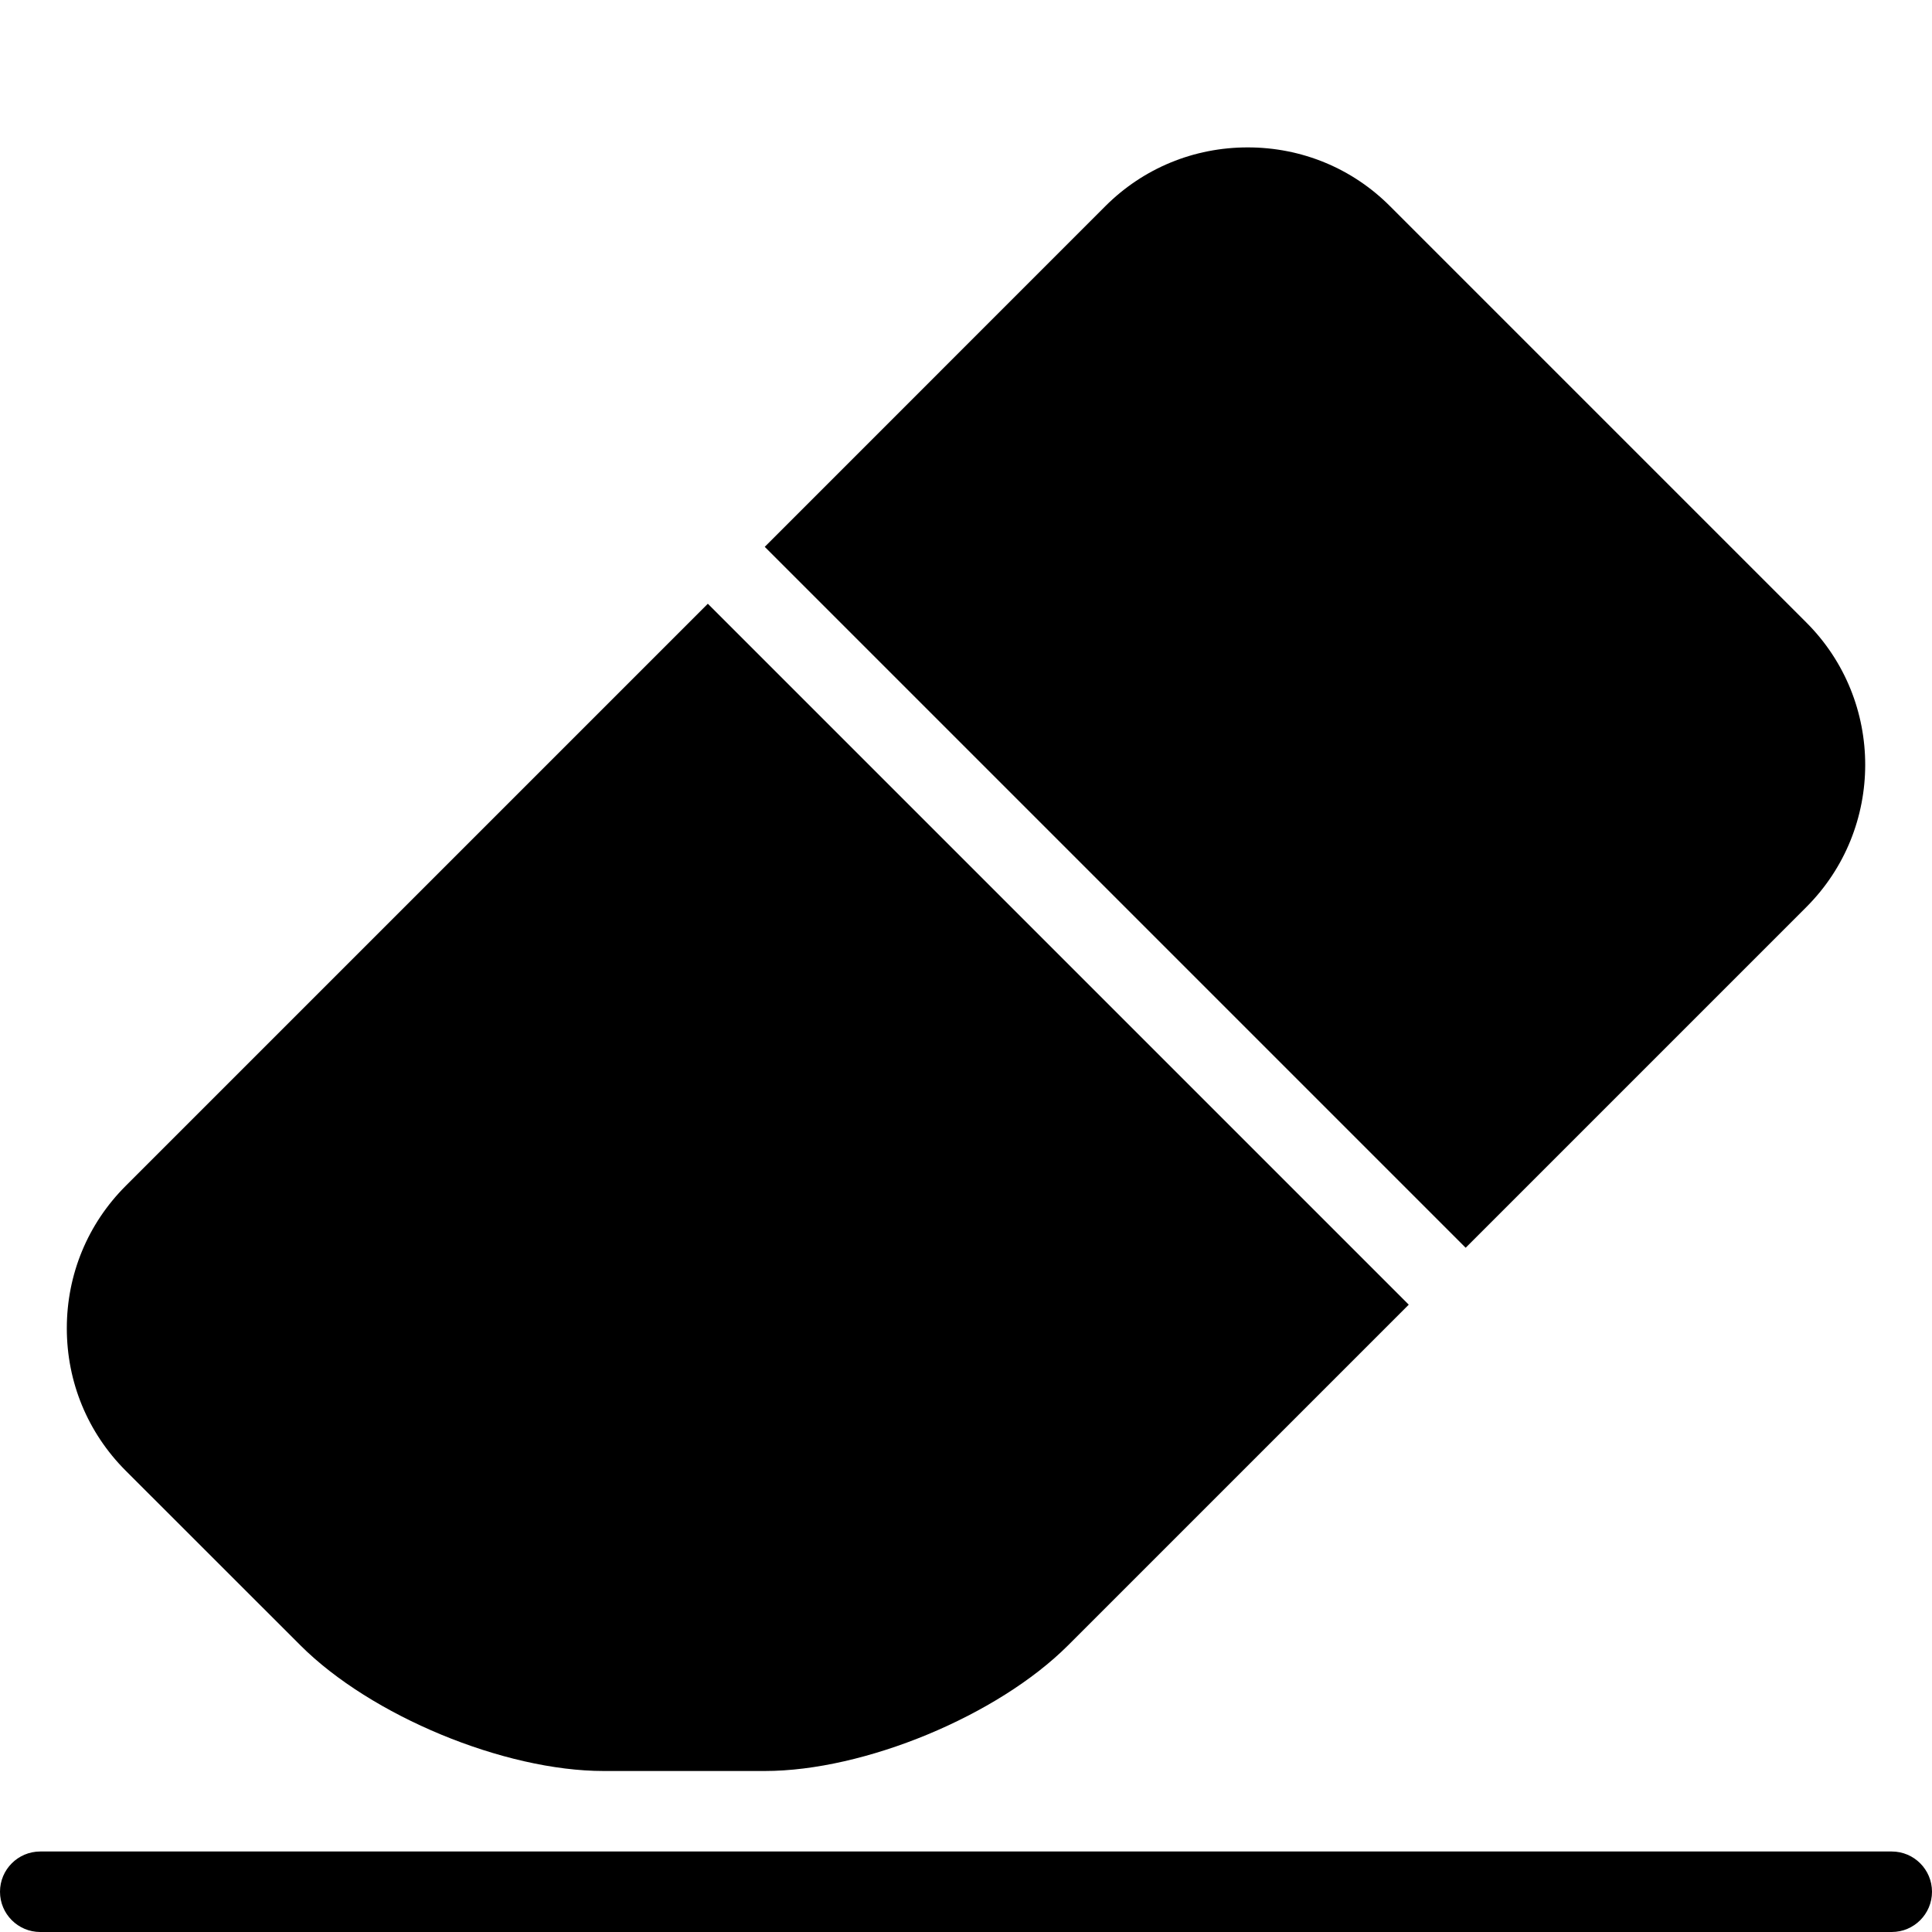
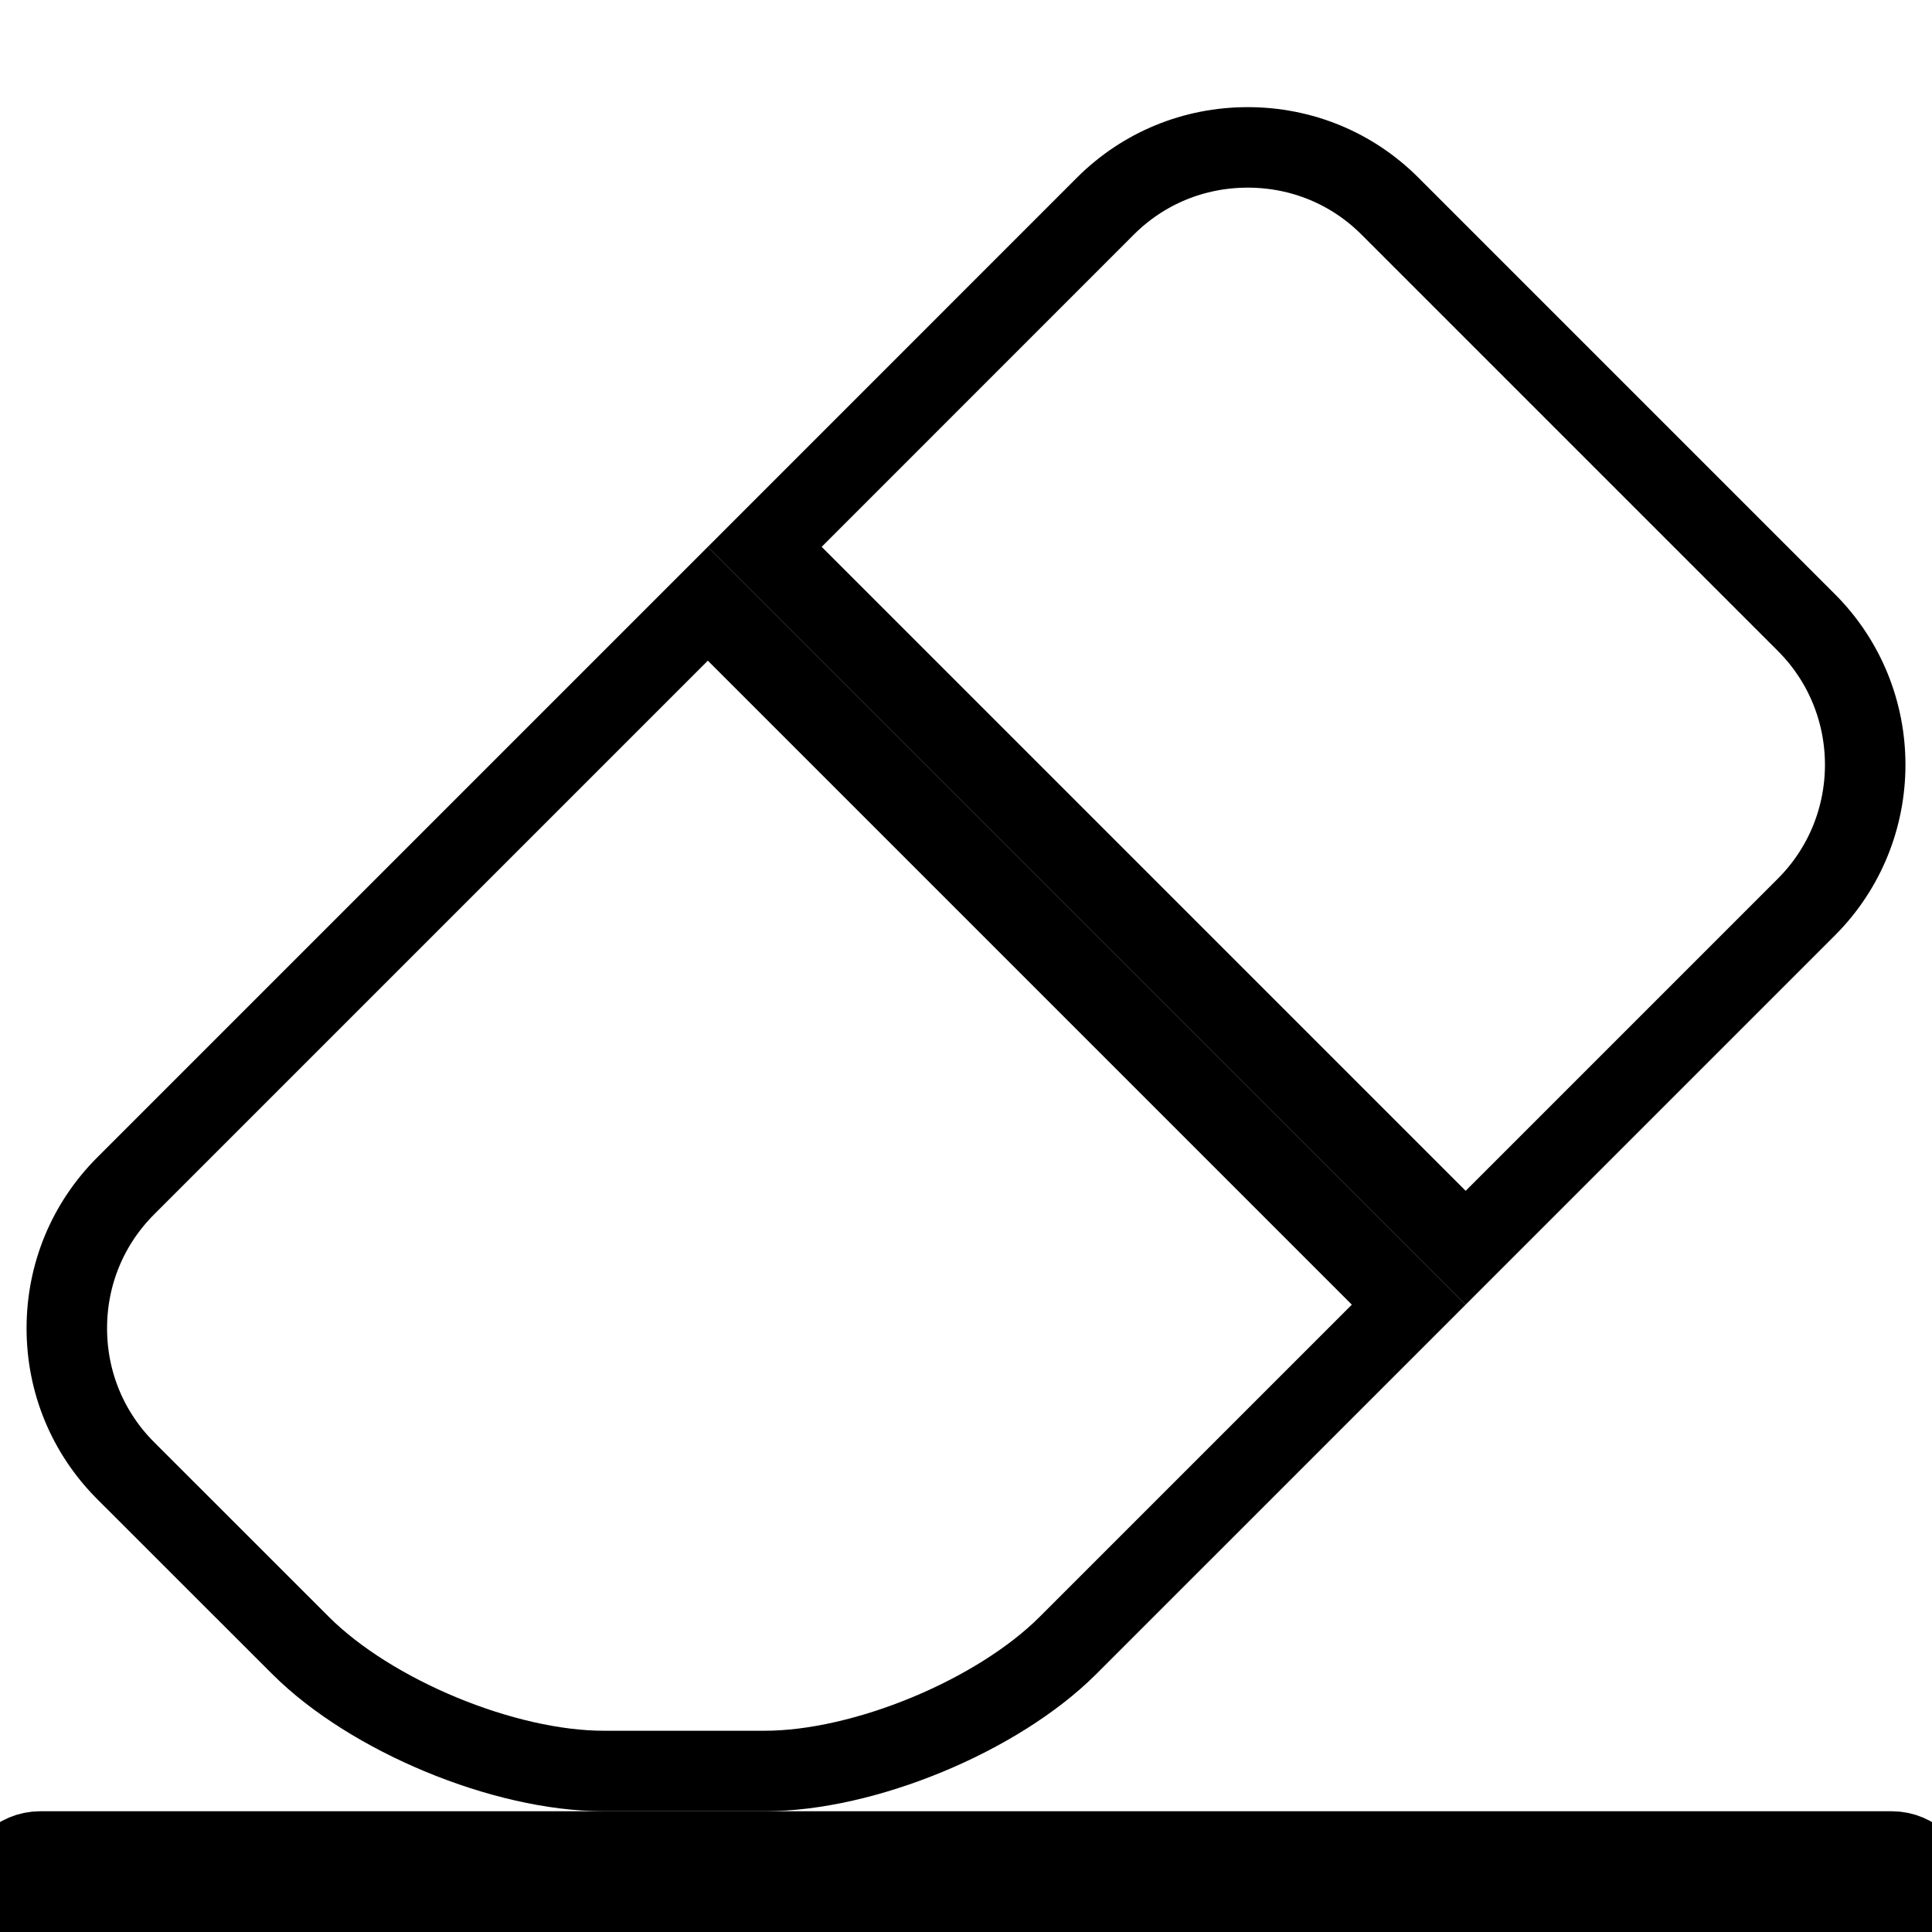
- <svg xmlns="http://www.w3.org/2000/svg" version="1.1" id="Filled_Version" x="0px" y="0px" width="24px" height="24px" viewBox="0 0 24 24" enable-background="new 0 0 24 24" xml:space="preserve" role="img">
-   <g>
+ <svg xmlns="http://www.w3.org/2000/svg" version="1.1" x="0px" y="0px" width="24px" height="24px" viewBox="0 0 24 24" enable-background="new 0 0 24 24" xml:space="preserve" role="img">
+   <g stroke="#000" fill="none">
    <path d="M22.439,11.268c0.975-0.975,0.975-2.561,0-3.535l-5.172-5.172C16.797,2.09,16.169,1.831,15.5,1.831   c-0.67,0-1.297,0.259-1.768,0.729L9.5,6.793l8.707,8.707L22.439,11.268z" />
    <path d="M3.732,20.439C4.607,21.314,6.262,22,7.5,22h2c1.237,0,2.893-0.686,3.768-1.561l4.232-4.232L8.793,7.5l-7.232,7.232   C1.09,15.203,0.83,15.831,0.83,16.5c0,0.67,0.26,1.297,0.73,1.768L3.732,20.439z" />
    <path d="M23.5,23h-23C0.224,23,0,23.224,0,23.5S0.224,24,0.5,24h23c0.276,0,0.5-0.224,0.5-0.5S23.776,23,23.5,23z" />
  </g>
</svg>
